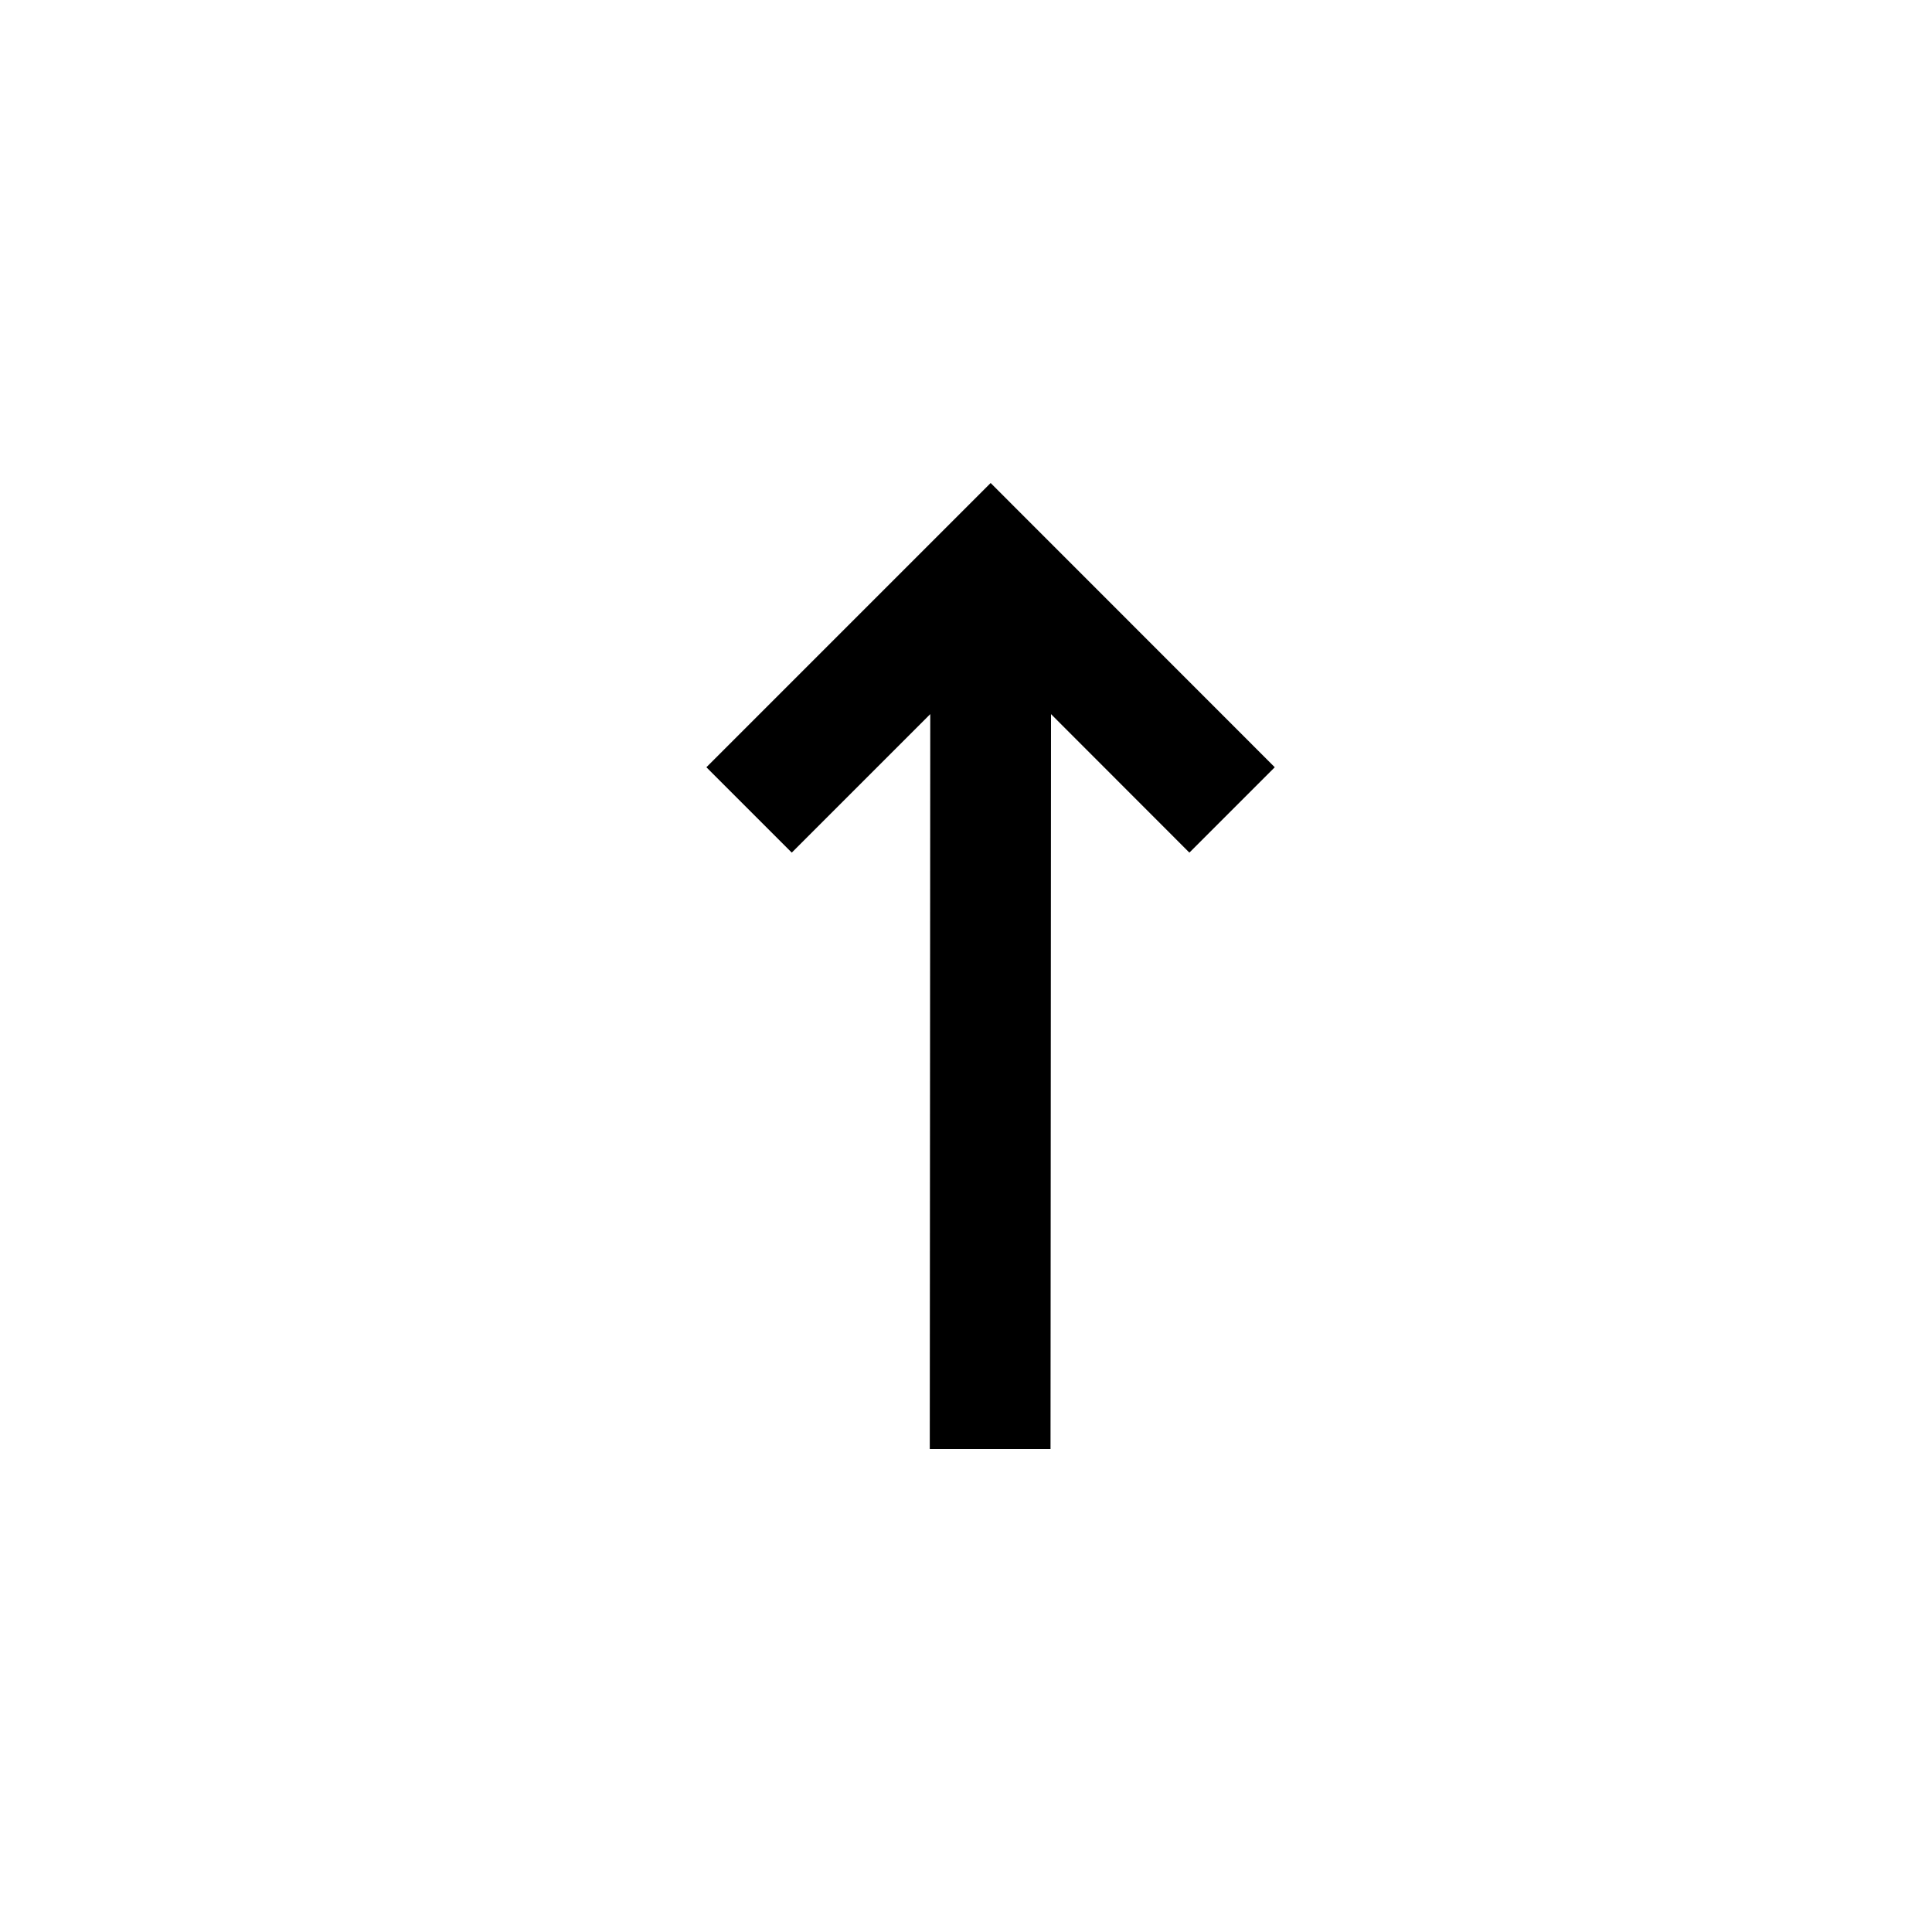
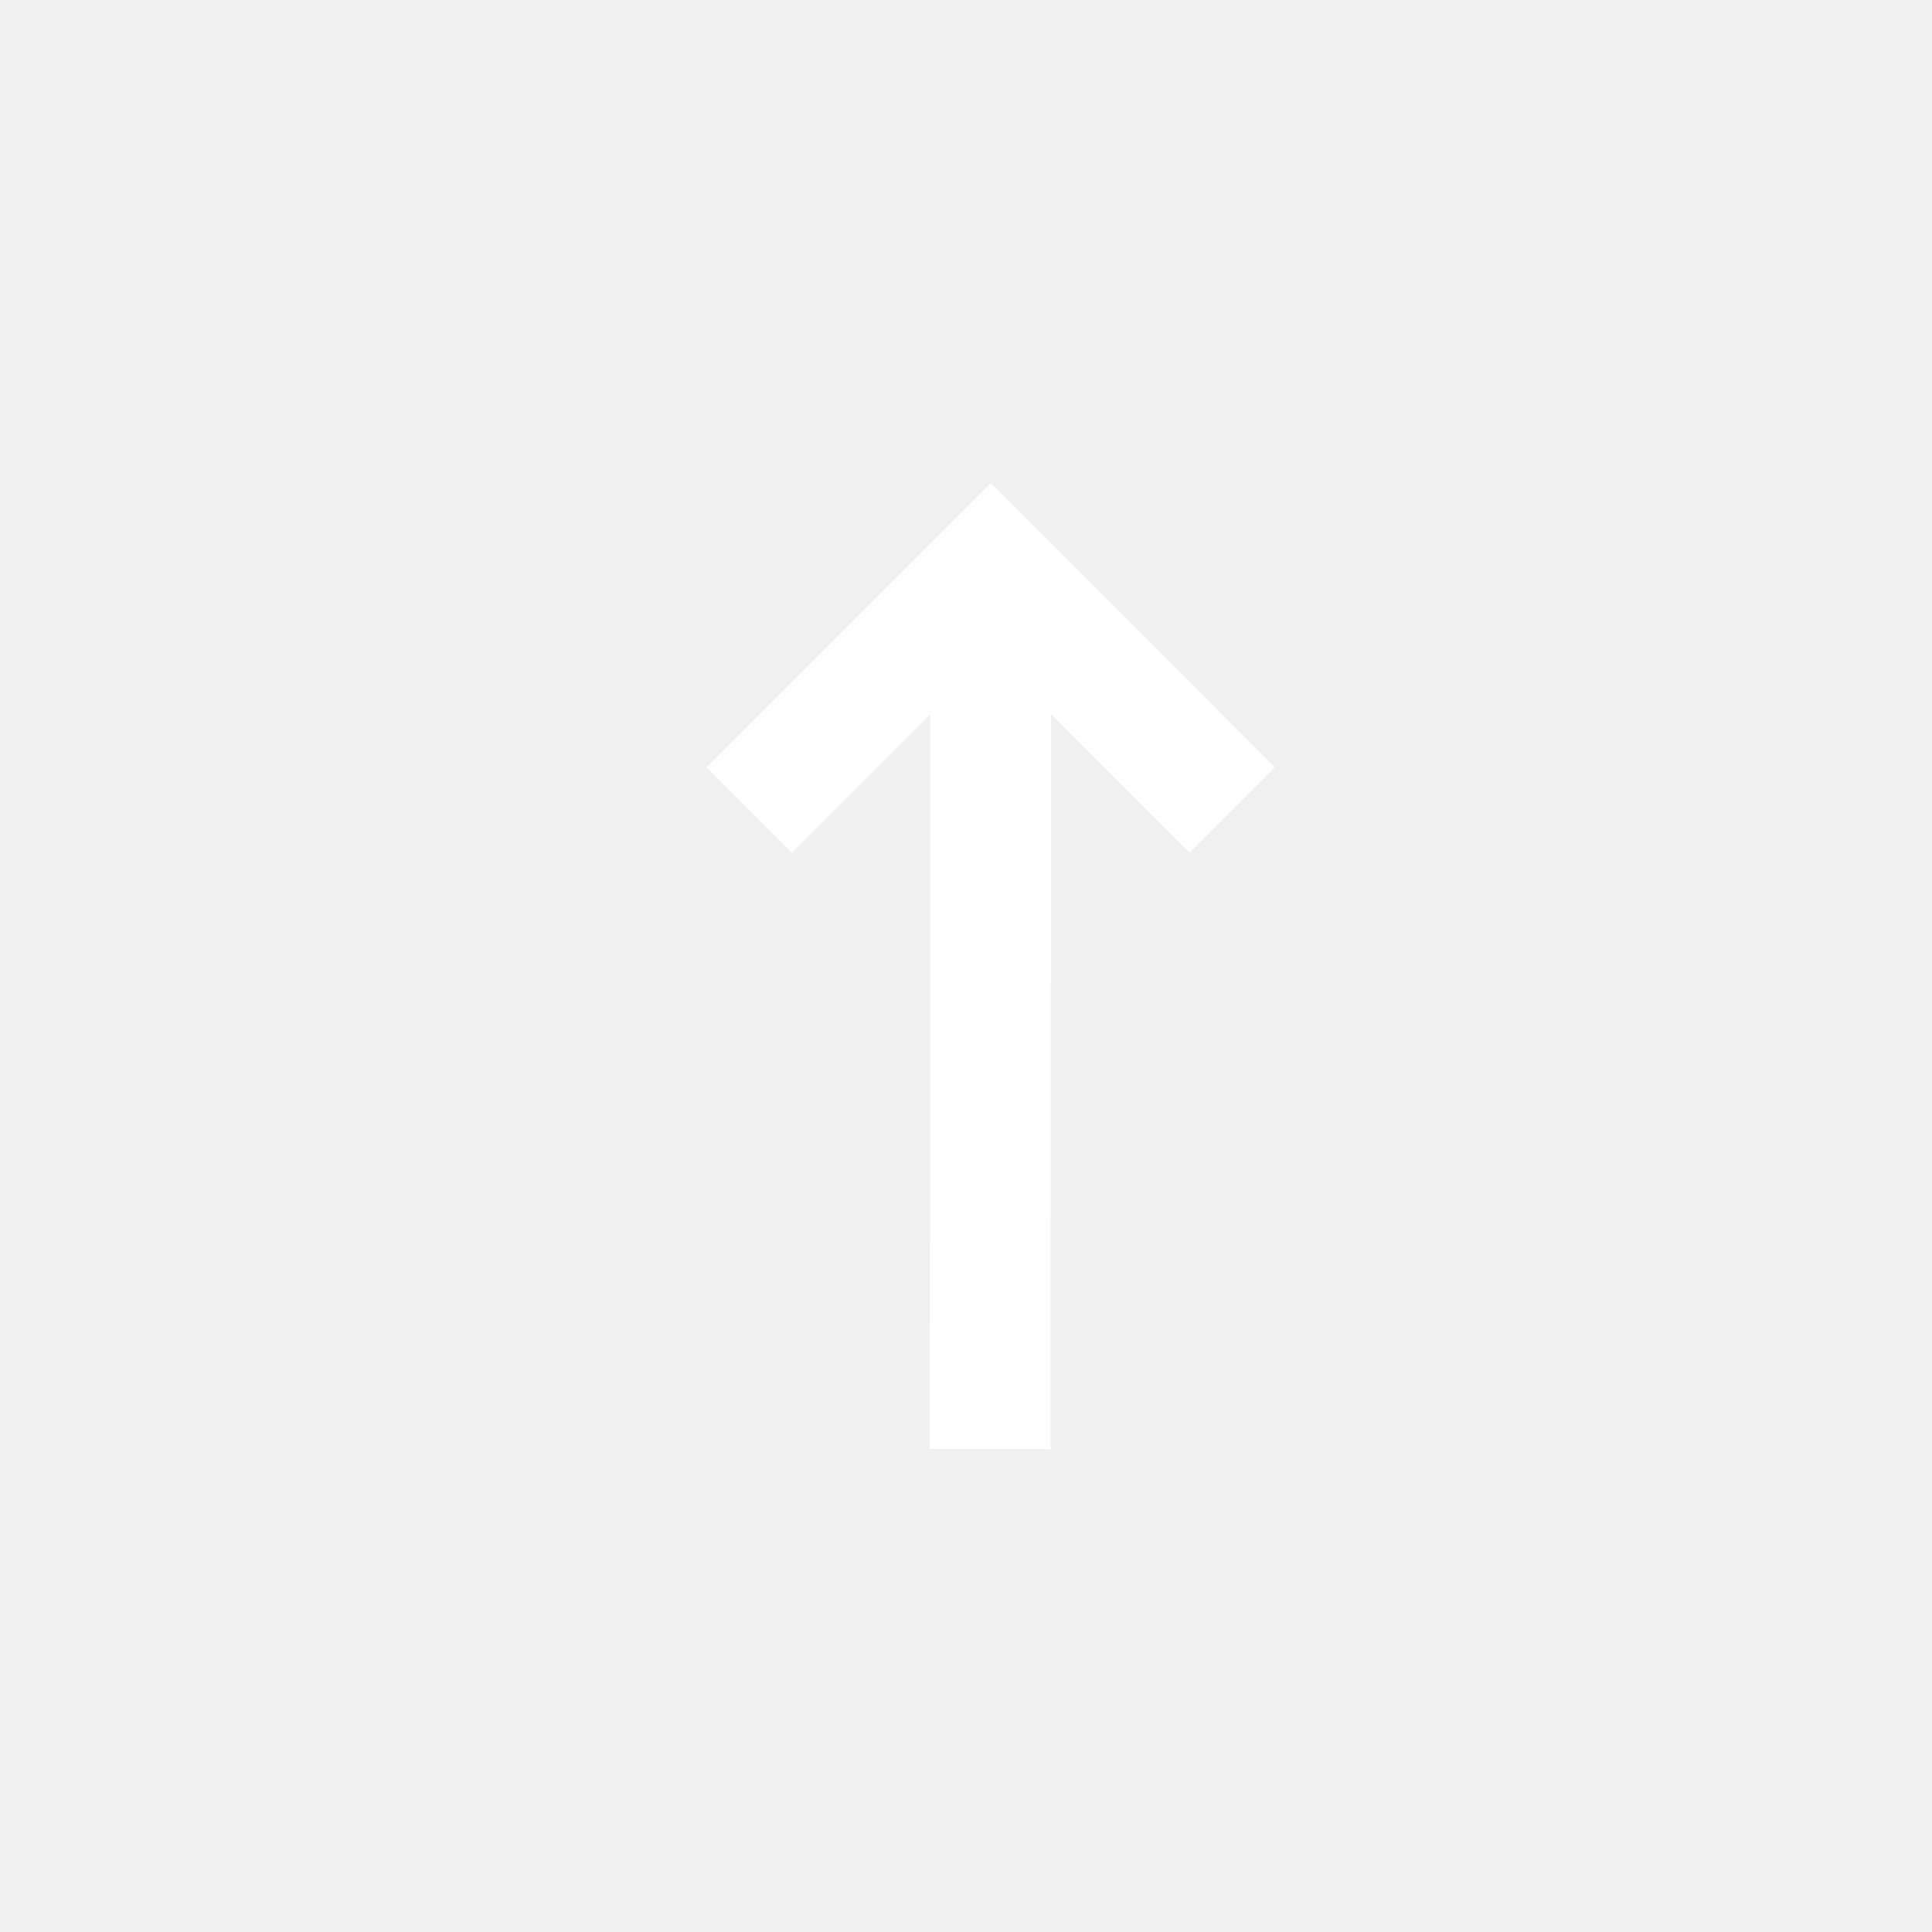
<svg xmlns="http://www.w3.org/2000/svg" width="16" height="16" viewBox="0 0 16 16" fill="none">
-   <rect width="16" height="16" fill="white" />
-   <path d="M8.204 4L10.557 6.354L9.85 7.061L8.704 5.914L8.7 12H7.7L7.704 5.914L6.557 7.061L5.85 6.354L8.204 4Z" fill="black" />
+   <path d="M8.204 4L10.557 6.354L9.85 7.061L8.704 5.914L8.7 12H7.7L7.704 5.914L6.557 7.061L5.85 6.354L8.204 4Z" fill="white" />
</svg>
